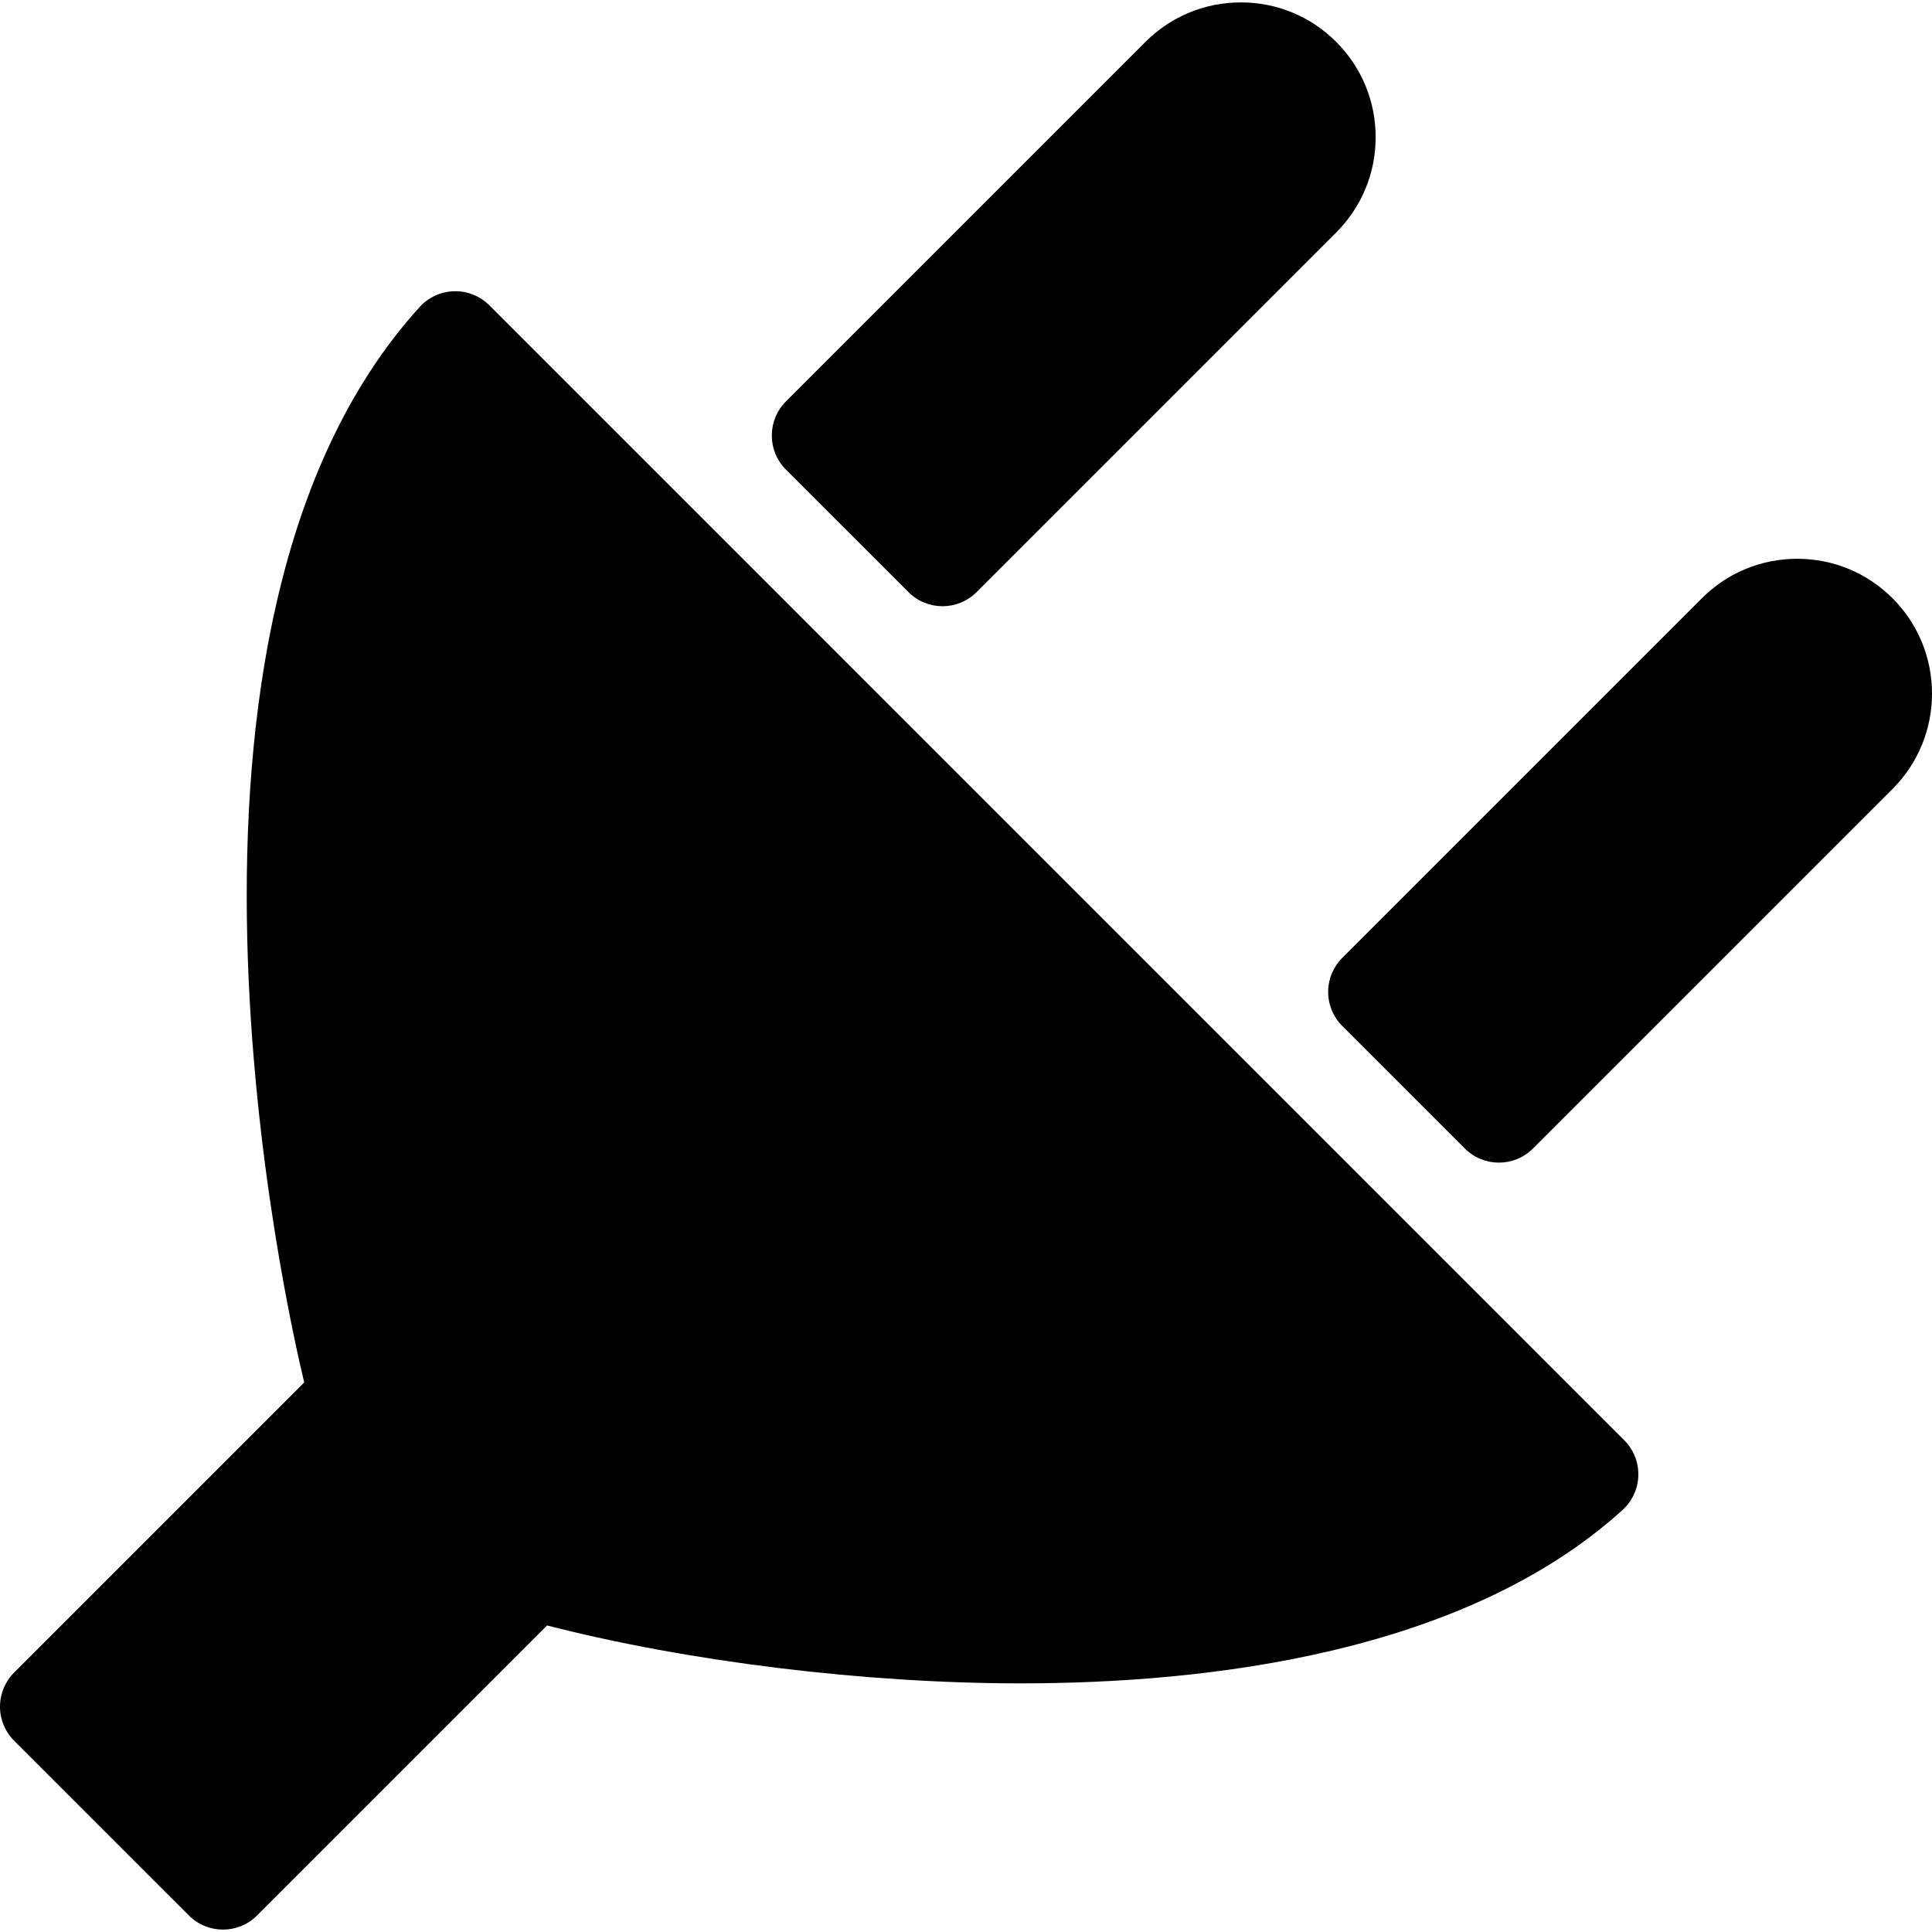
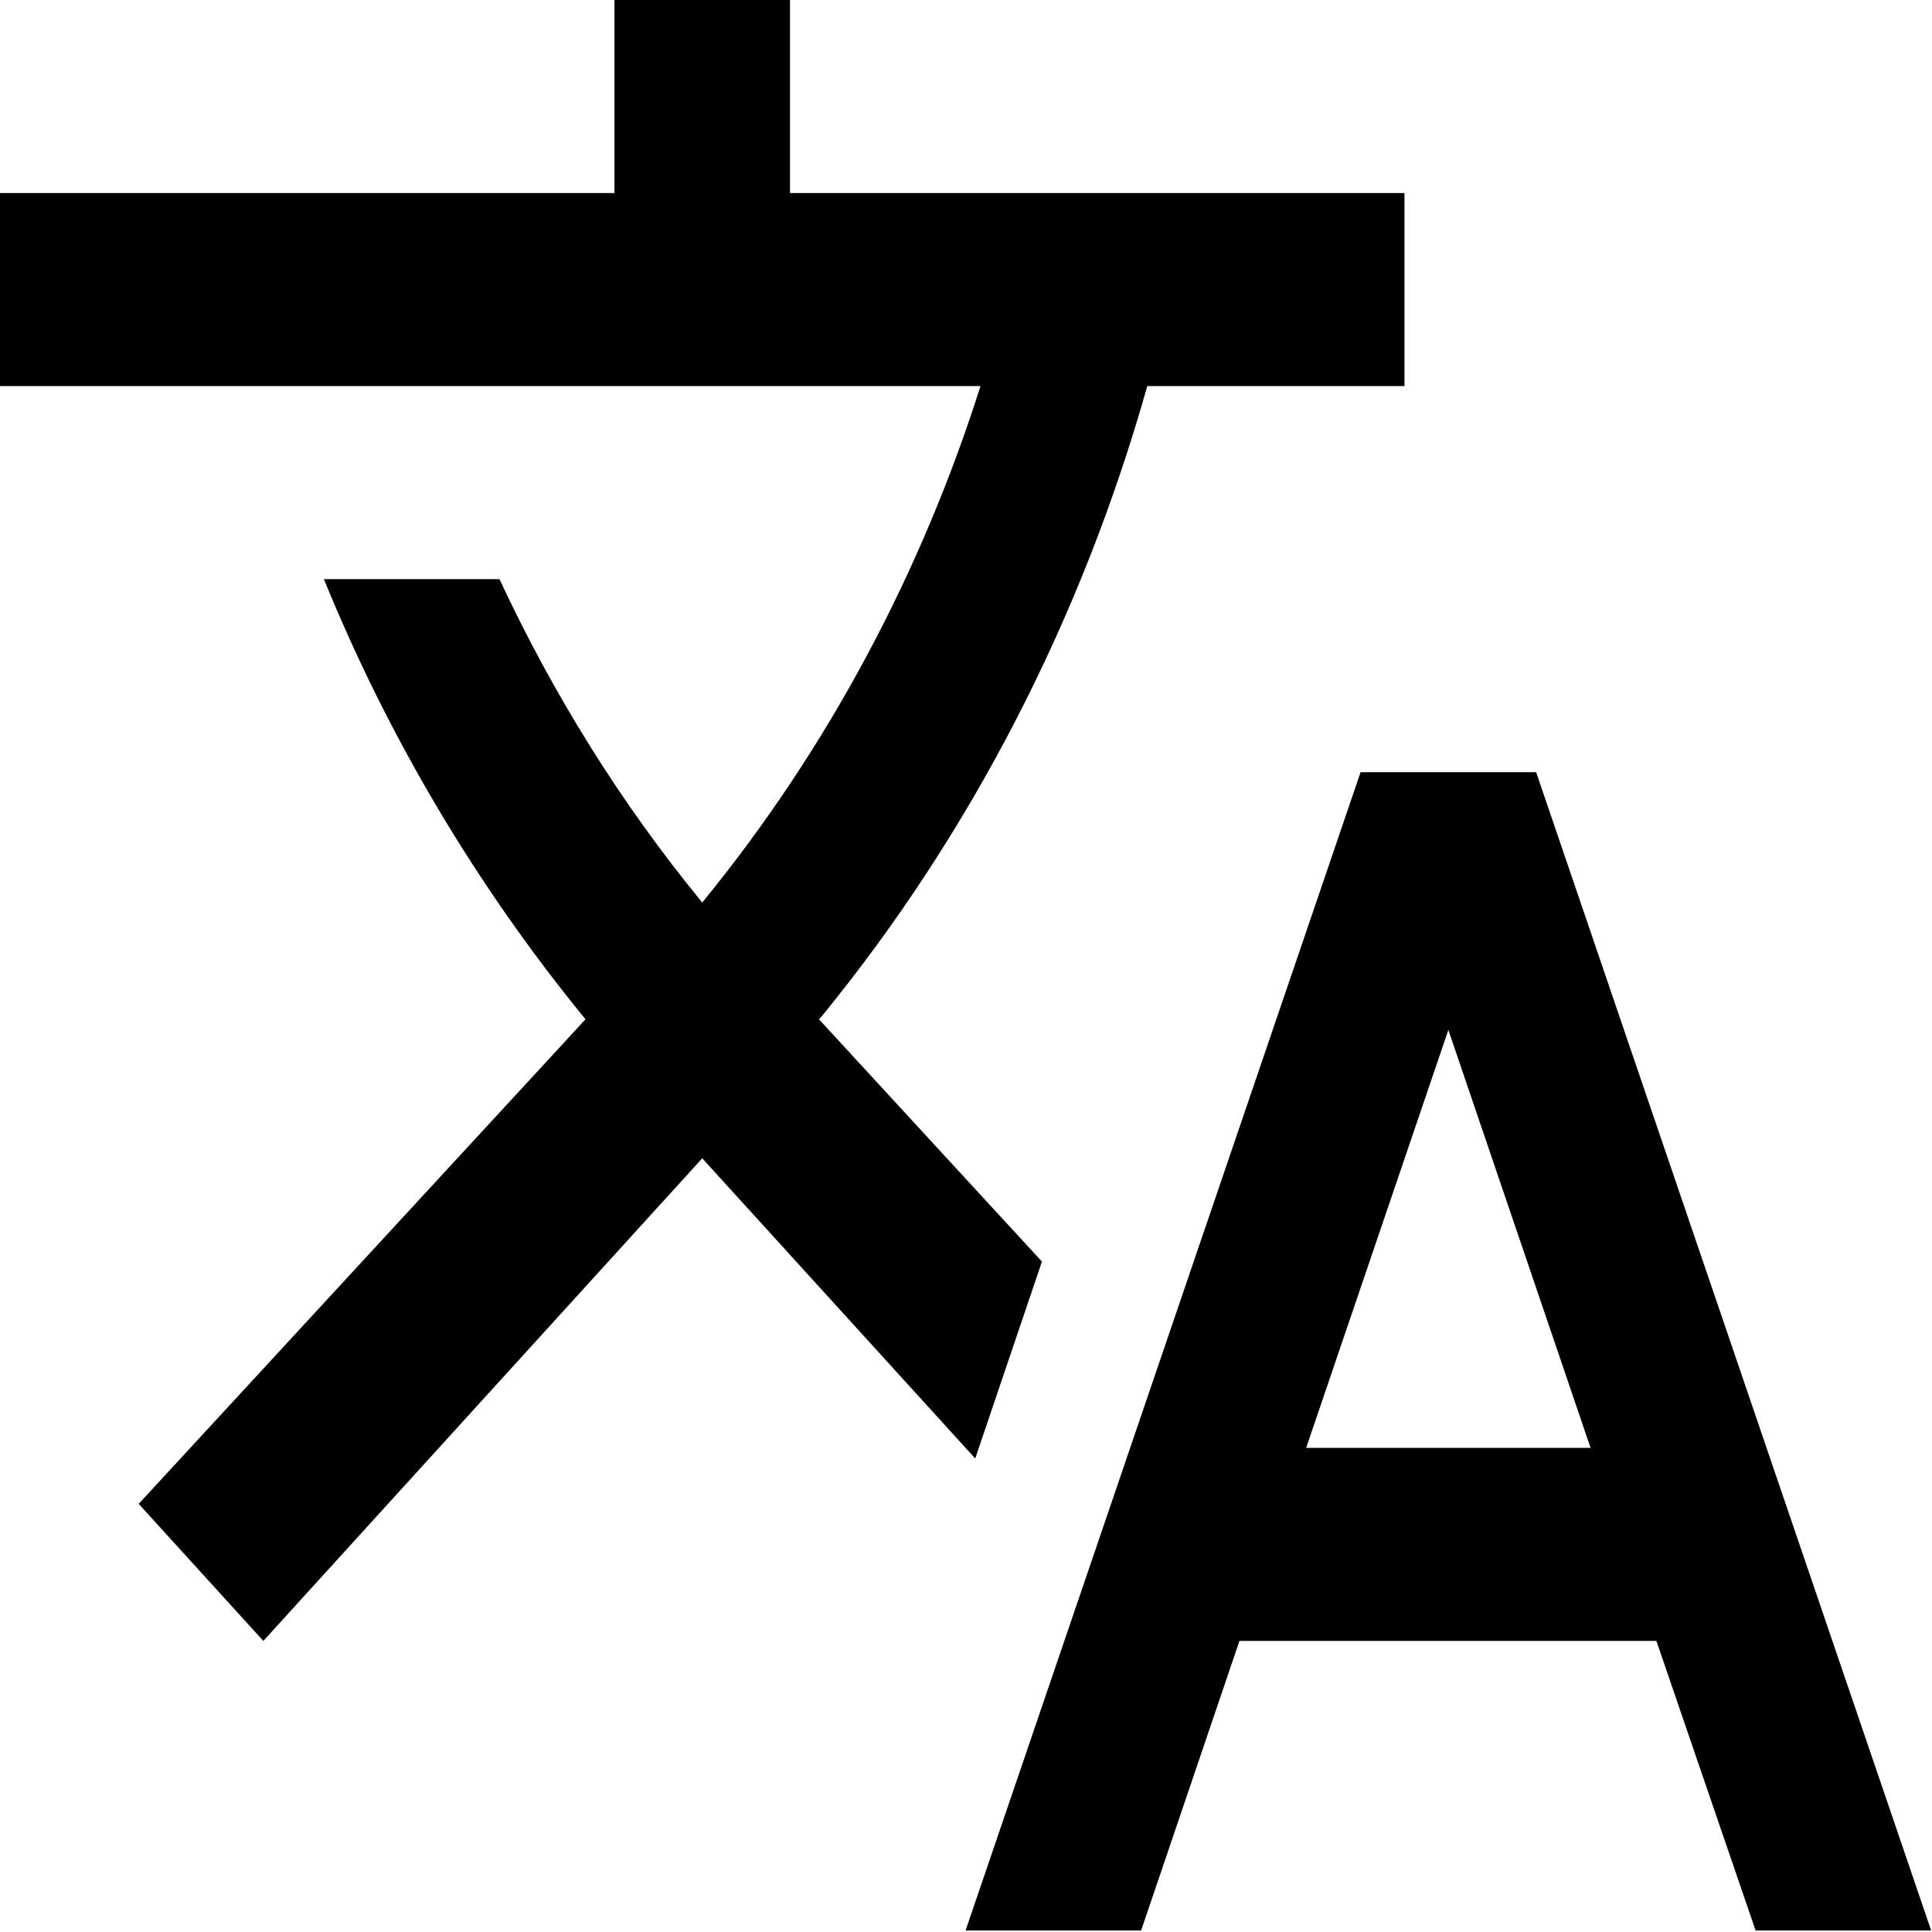
- <svg xmlns="http://www.w3.org/2000/svg" version="1.1" id="Capa_1" x="0px" y="0px" width="99.012px" height="99.012px" viewBox="0 0 99.012 99.012" style="enable-background:new 0 0 99.012 99.012;" xml:space="preserve">
-   <g>
-     <g>
-       <path d="M25.08,15.648c-0.478-0.478-1.135-0.742-1.805-0.723c-0.675,0.017-1.314,0.309-1.768,0.808    c-14.829,16.325-6.762,51.623-5.916,55.115L0.723,85.717C0.26,86.18,0,86.808,0,87.463c0,0.654,0.26,1.283,0.723,1.746    l8.958,8.957c0.482,0.48,1.114,0.723,1.746,0.723c0.631,0,1.264-0.24,1.745-0.723l14.865-14.864    c7.237,1.859,16.289,2.968,24.28,2.968c9.599,0,22.739-1.543,30.836-8.886c0.5-0.454,0.793-1.093,0.809-1.769    c0.018-0.676-0.245-1.328-0.723-1.805L25.08,15.648z" />
-       <path d="M46.557,30.345c0.482,0.482,1.114,0.723,1.746,0.723c0.632,0,1.264-0.241,1.746-0.724l18.428-18.428    c1.305-1.305,2.023-3.04,2.023-4.885c0-1.846-0.719-3.582-2.023-4.886c-1.305-1.305-3.039-2.022-4.885-2.022    c-1.845,0-3.581,0.718-4.887,2.022L40.277,20.574c-0.964,0.964-0.964,2.527,0,3.492L46.557,30.345z" />
-       <path d="M96.99,30.661c-1.305-1.305-3.039-2.024-4.885-2.024c-1.847,0-3.582,0.718-4.886,2.023L68.79,49.089    c-0.464,0.463-0.724,1.091-0.724,1.746s0.26,1.282,0.724,1.746l6.28,6.278c0.481,0.482,1.113,0.724,1.746,0.724    c0.631,0,1.264-0.241,1.746-0.724l18.43-18.429C99.686,37.735,99.686,33.353,96.99,30.661z" />
+ <svg xmlns="http://www.w3.org/2000/svg" width="1024px" height="1024px" viewBox="0 0 1024 1024" version="1.1">
+   <defs />
+   <g id="Page-1" stroke="none" stroke-width="1" fill="none" fill-rule="evenodd">
+     <g id="translate" fill-rule="nonzero" fill="#000000">
+       <path d="M552.25,668.662 L434.077,540.25 L435.473,538.715 C514.293,442.386 573.181,328.409 608.08,204.64 L744.398,204.64 L744.398,102.32 L418.724,102.32 L418.724,0 L325.674,0 L325.674,102.32 L0,102.32 L0,204.64 L519.683,204.64 C488.511,302.867 439.195,396.49 372.199,478.346 C328.931,425.651 293.107,367.841 264.726,306.96 L171.677,306.96 C205.64,390.351 252.165,469.137 310.321,540.25 L73.509,797.073 L139.575,869.721 L372.199,613.92 L516.891,773.028 L552.25,668.662 L552.25,668.662 Z M814.185,409.28 L721.135,409.28 L511.774,1023.201 L604.823,1023.201 L656.931,869.721 L877.924,869.721 L930.497,1023.201 L1023.547,1023.201 L814.185,409.28 L814.185,409.28 Z M692.29,767.4 L767.66,545.878 L843.031,767.4 L692.29,767.4 L692.29,767.4 Z" id="Shape" />
    </g>
  </g>
-   <g>
- </g>
-   <g>
- </g>
-   <g>
- </g>
-   <g>
- </g>
-   <g>
- </g>
-   <g>
- </g>
-   <g>
- </g>
-   <g>
- </g>
-   <g>
- </g>
-   <g>
- </g>
-   <g>
- </g>
-   <g>
- </g>
-   <g>
- </g>
-   <g>
- </g>
-   <g>
- </g>
</svg>
